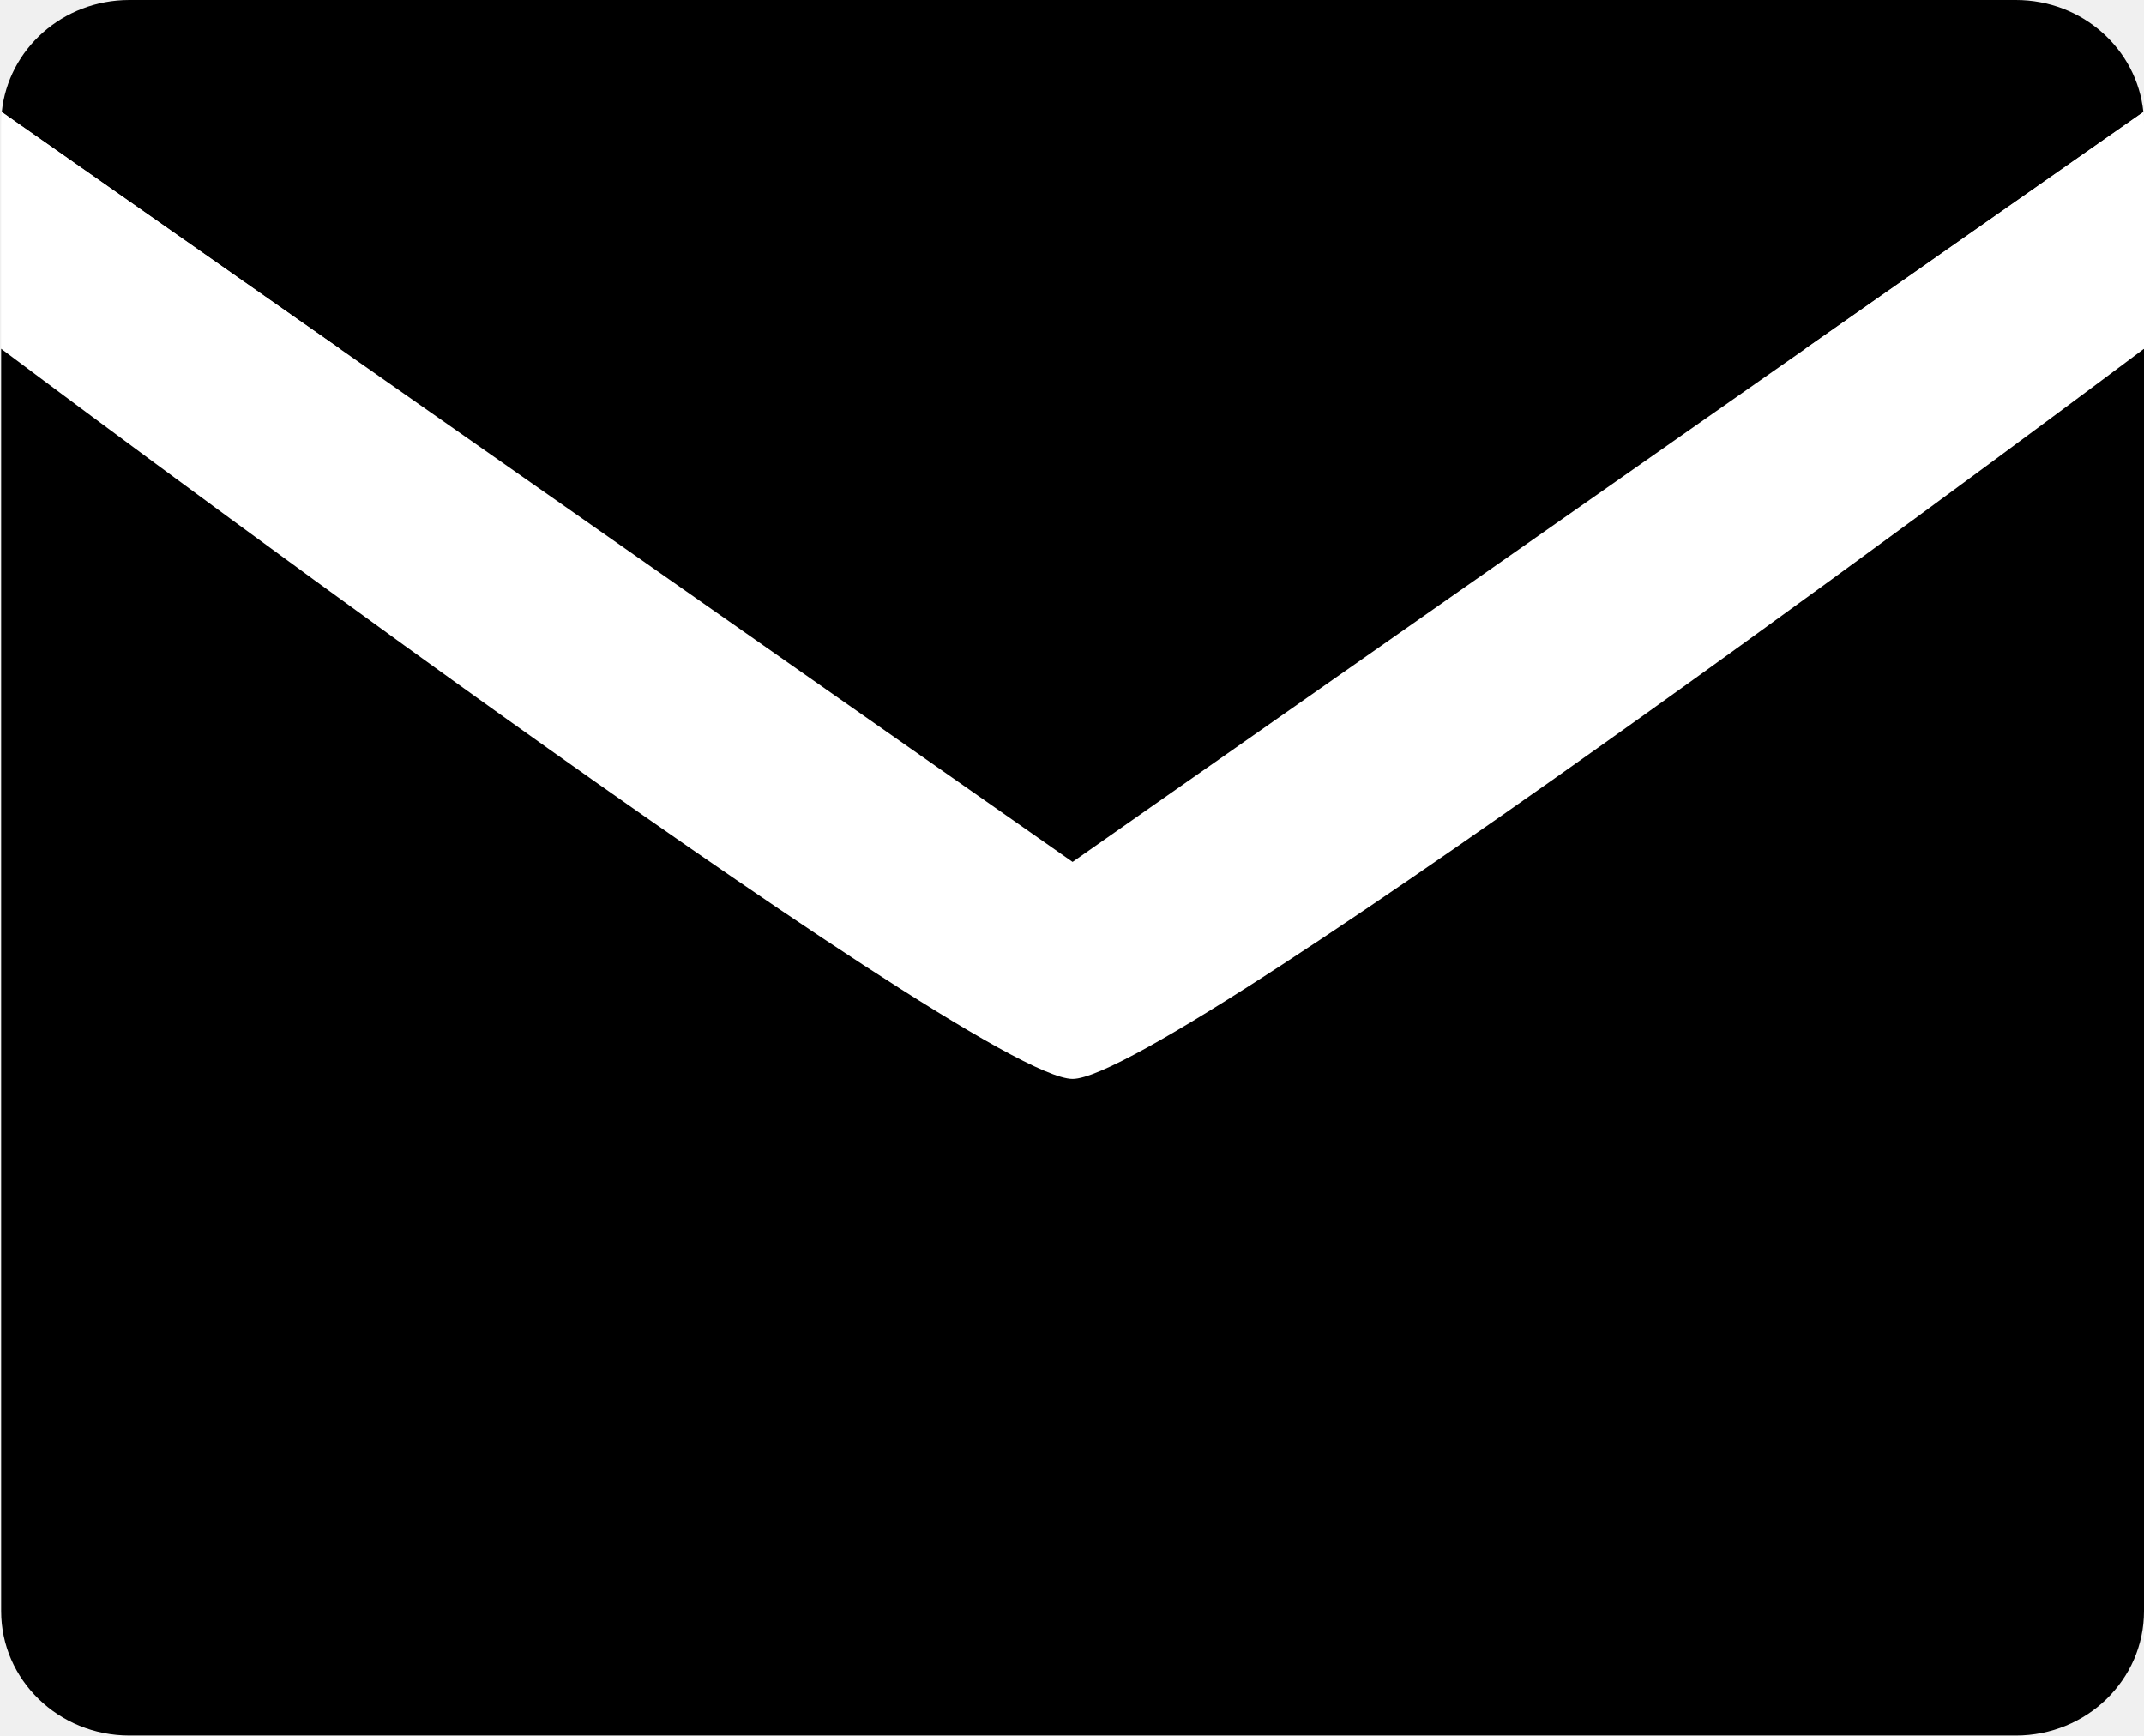
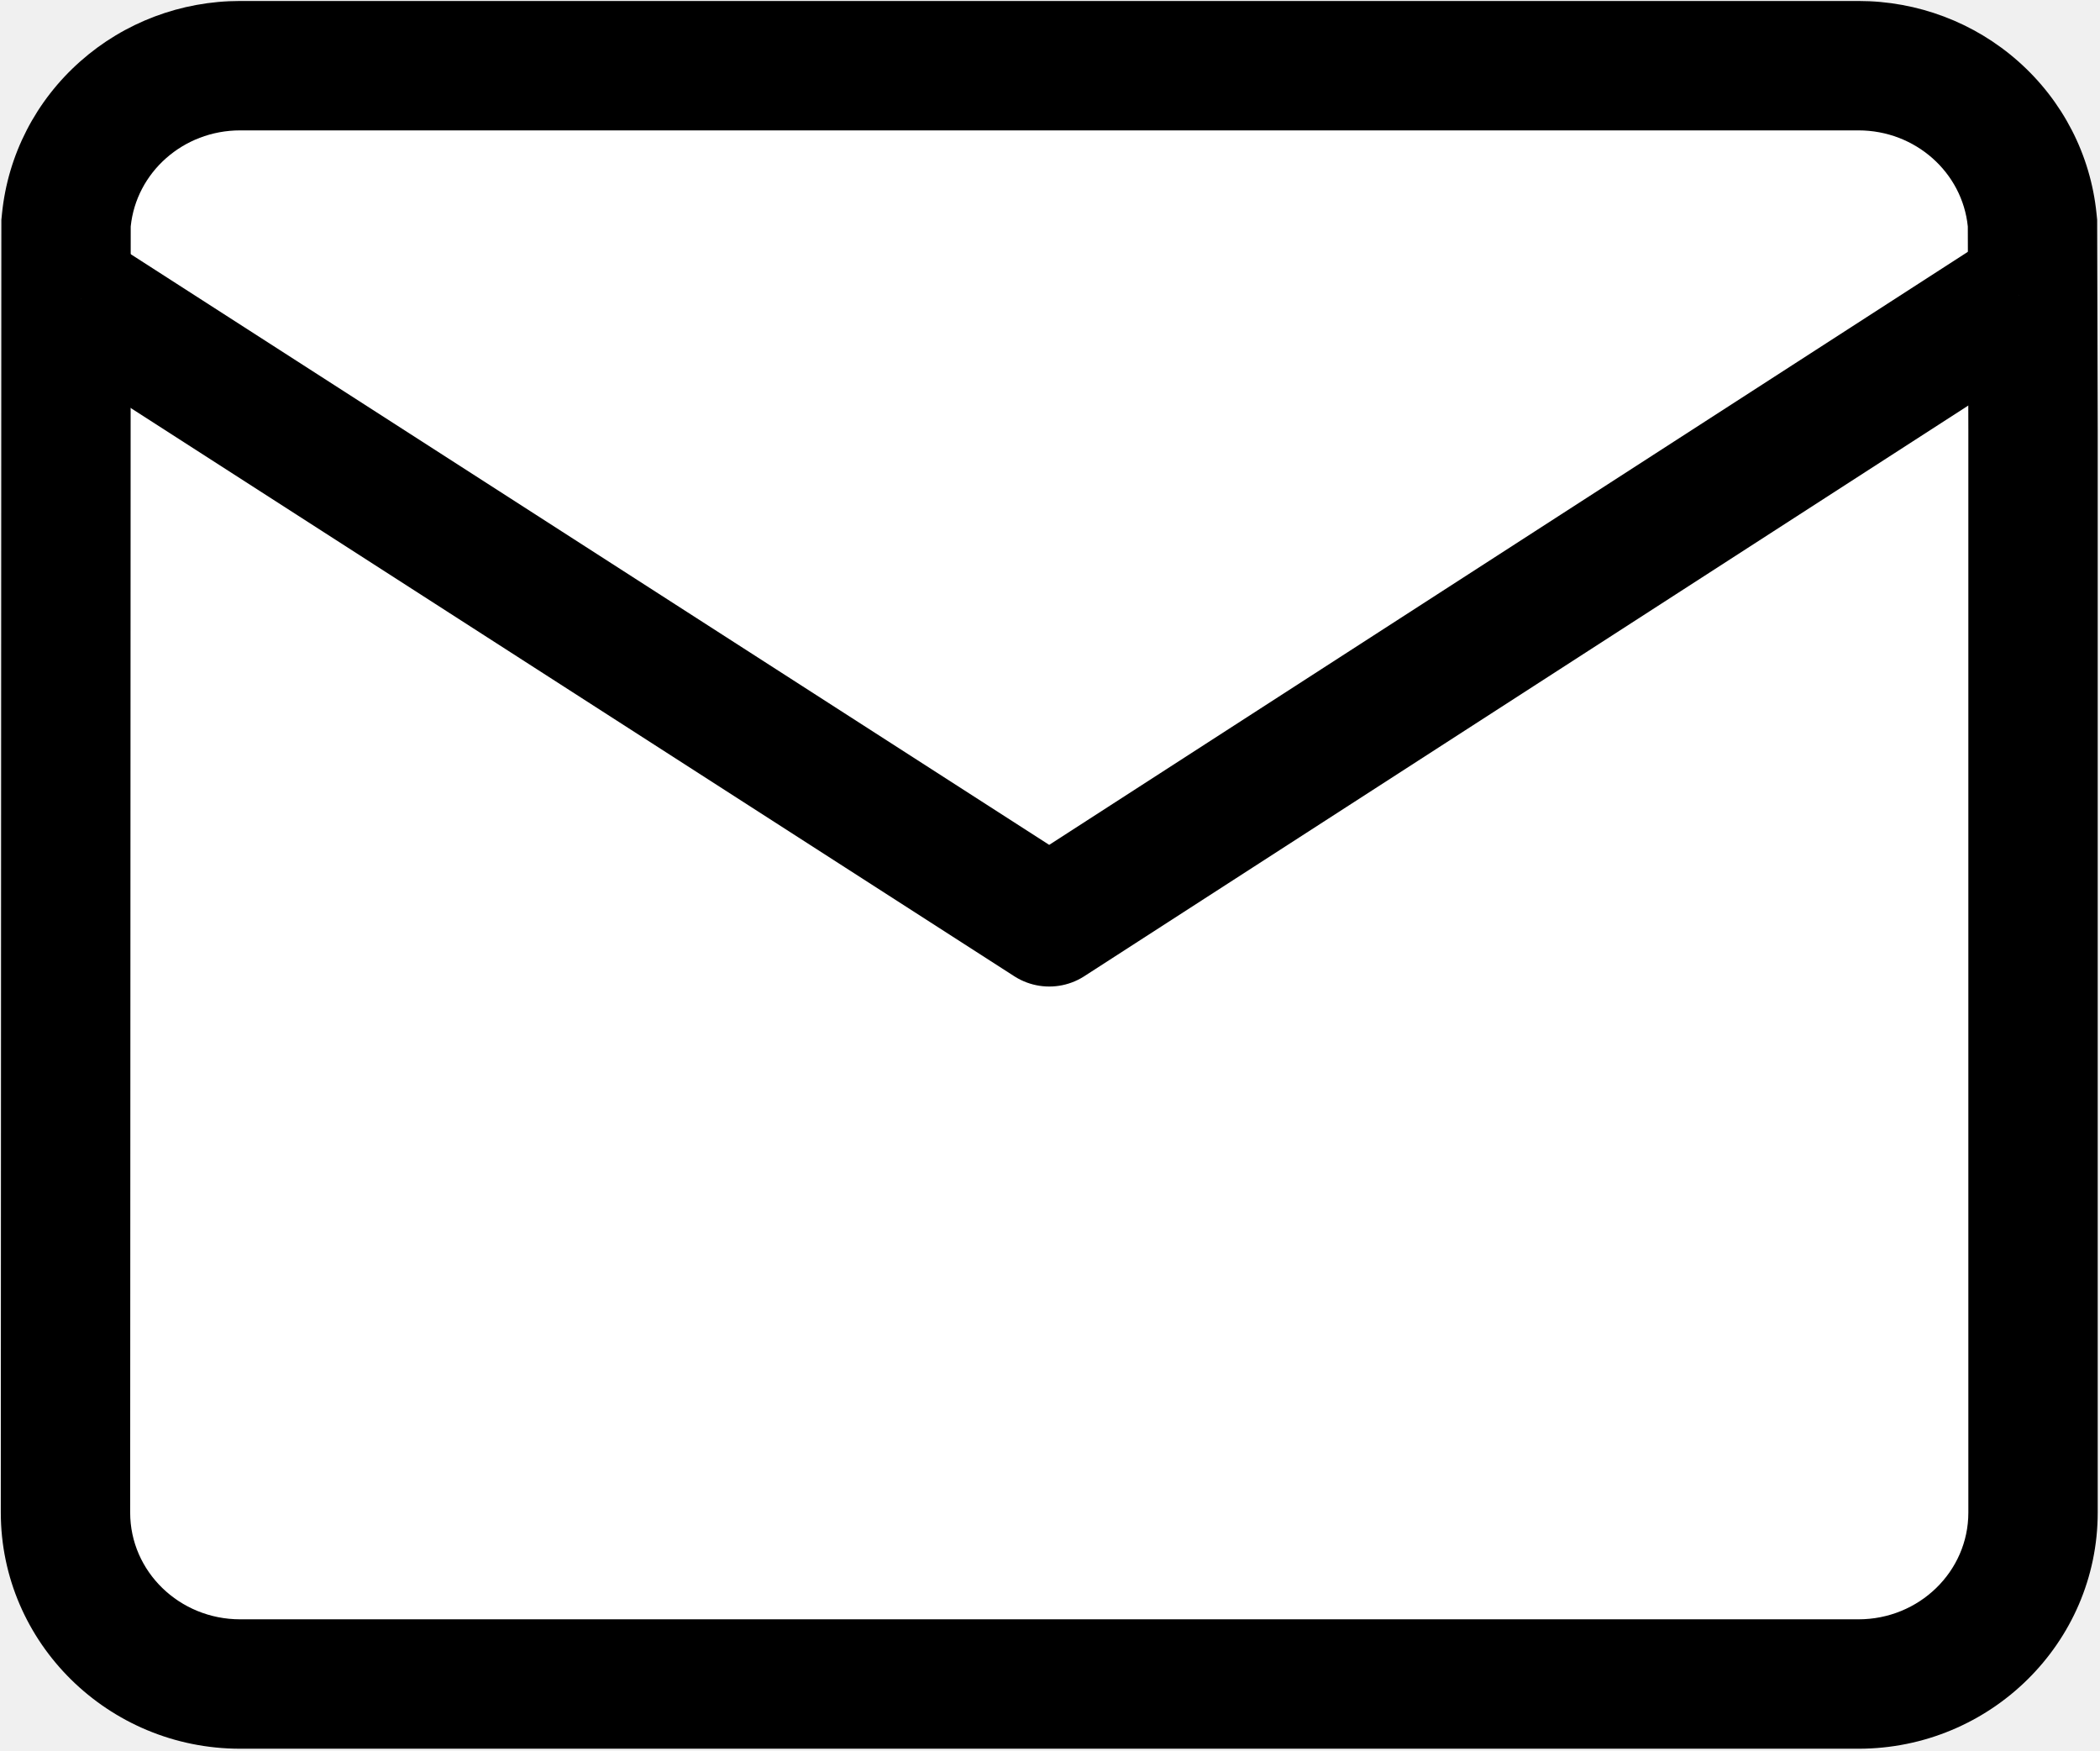
- <svg xmlns="http://www.w3.org/2000/svg" version="1.1" id="Layer_1" x="0px" y="0px" width="531.423px" height="430.118px" viewBox="240.003 73.539 531.423 430.118" enable-background="new 240.003 73.539 531.423 430.118" xml:space="preserve">
+ <svg xmlns="http://www.w3.org/2000/svg" version="1.1" id="Layer_1" x="0px" y="0px" width="487.003px" height="405.942px" viewBox="22.381 12.226 487.003 405.942" enable-background="new 22.381 12.226 487.003 405.942" xml:space="preserve">
  <g>
-     <path d="M739.666,73.539H638.643h-265.55H272.069c-16.492,0-30.045,12.176-31.624,27.768l265.413,185.845L771.27,101.307   C769.692,85.719,756.153,73.539,739.666,73.539z" />
-     <path d="M240.289,159.973v312.854c0,17.025,14.232,30.83,31.78,30.83h100.984c0.013,0,0.026,0.001,0.04,0.001h366.573   c17.549,0,31.76-13.814,31.76-30.83V159.973L240.289,159.973z" />
+     <g>
+       <path fill="#FFFFFF" d="M78.075,402.662c-22.335,0-40.506-17.829-40.506-39.743L37.696,63.98l0.076-0.75    c2.064-20.396,19.391-35.776,40.304-35.776h375.289c20.903,0,38.223,15.38,40.288,35.775l0.074,0.733l0.127,47.822v251.134    c0,21.914-18.163,39.743-40.489,39.743L78.075,402.662z" />
+       <path d="M453.364,42.455c13.231,0,24.098,9.775,25.364,22.286l0.125,47.085v251.094c0,13.656-11.405,24.743-25.489,24.743H159.155    c-0.01,0-0.021-0.001-0.031-0.001H78.075c-14.083,0-25.506-11.08-25.506-24.743l0.126-298.178    c1.267-12.514,12.144-22.286,25.38-22.286h81.08h213.127H453.364 M453.364,12.455h-81.081H159.155h-81.08    c-13.7,0-26.857,4.963-37.05,13.976C30.681,35.577,24.226,48.109,22.848,61.72l-0.152,1.5l0,1.508l-0.126,298.178    c0,30.198,24.9,54.756,55.506,54.756h80.332h0.01l0.738,0.001h294.208c30.597,0,55.489-24.558,55.489-54.743V111.826v-0.04v-0.04    l-0.125-47.085l-0.004-1.475l-0.148-1.467c-1.378-13.605-7.827-26.134-18.162-35.279    C480.223,17.421,467.065,12.455,453.364,12.455L453.364,12.455z" />
+     </g>
+     <path fill="#FFFFFF" stroke="#000000" stroke-width="30" stroke-linejoin="round" stroke-miterlimit="10" d="M41.139,81.559   L265.711,225.95l224.99-145.209" />
  </g>
-   <path fill="#FFFFFF" d="M771.27,101.307L505.858,287.152L240.445,101.307c-0.102,1.003-0.156,2.02-0.156,3.049v55.617  c0,0,240.877,180.955,265.569,180.955c24.642,0,265.568-180.954,265.568-180.954v-55.617  C771.426,103.327,771.371,102.31,771.27,101.307z" />
</svg>
